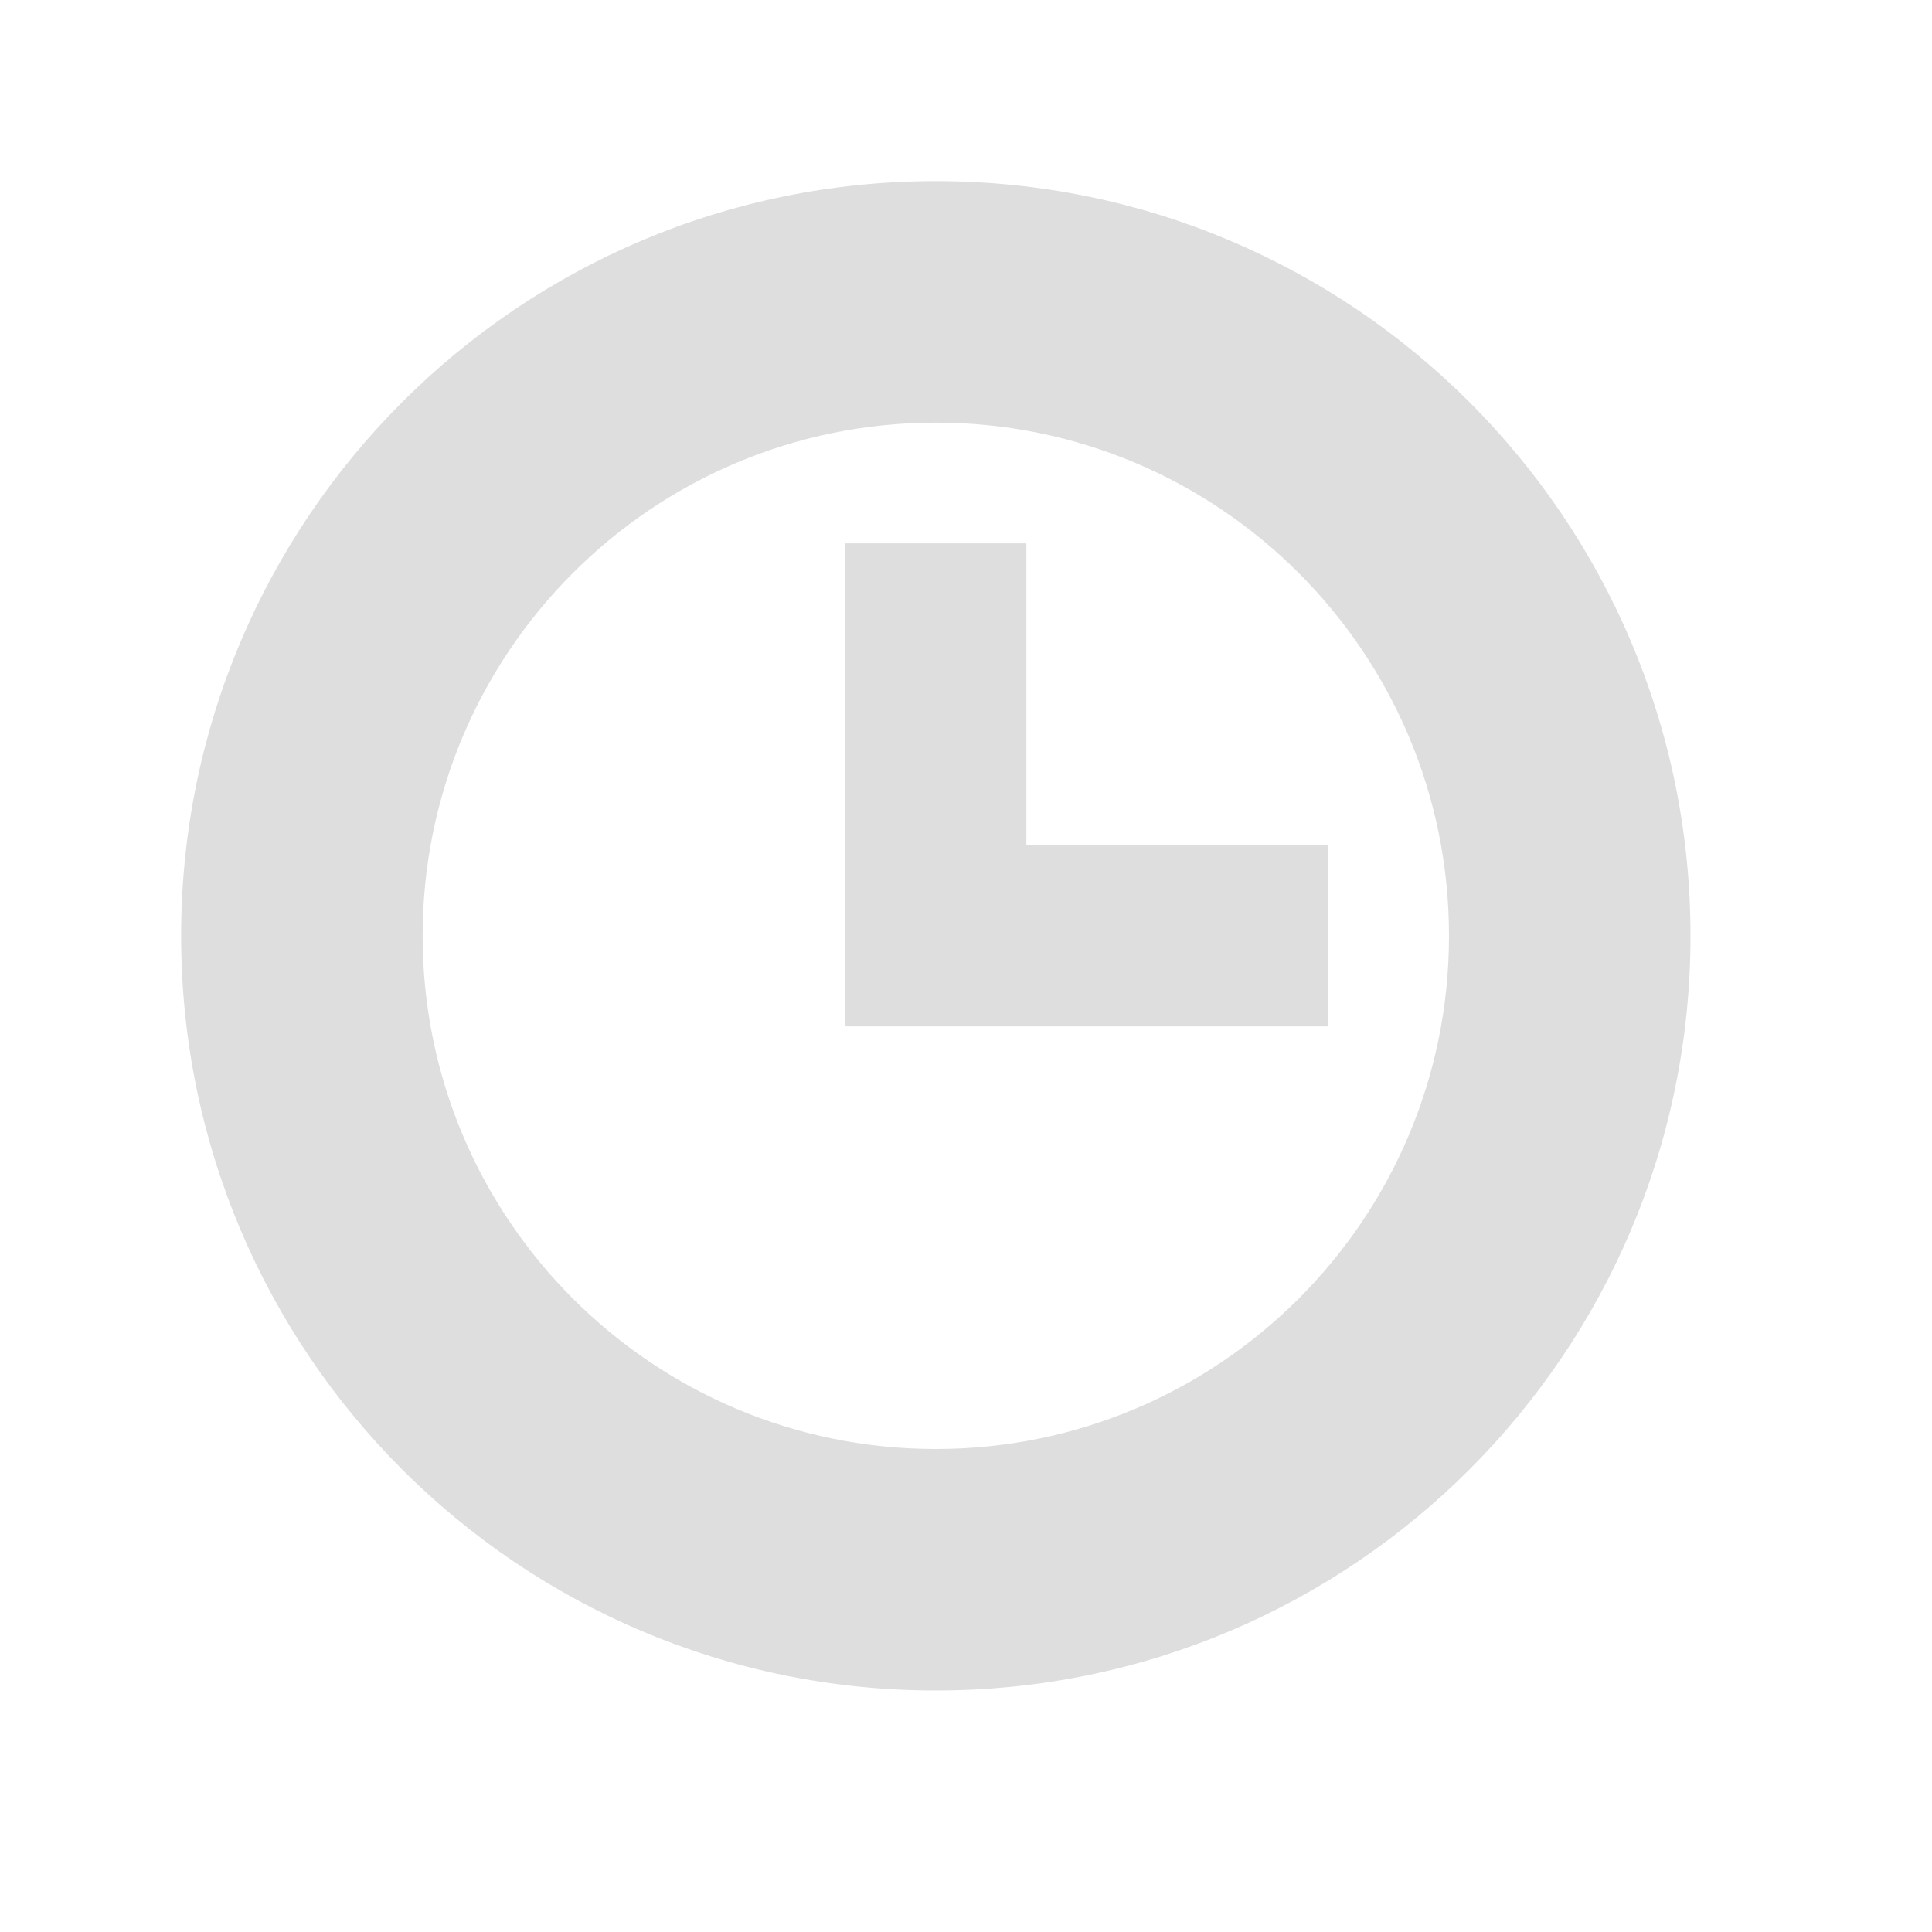
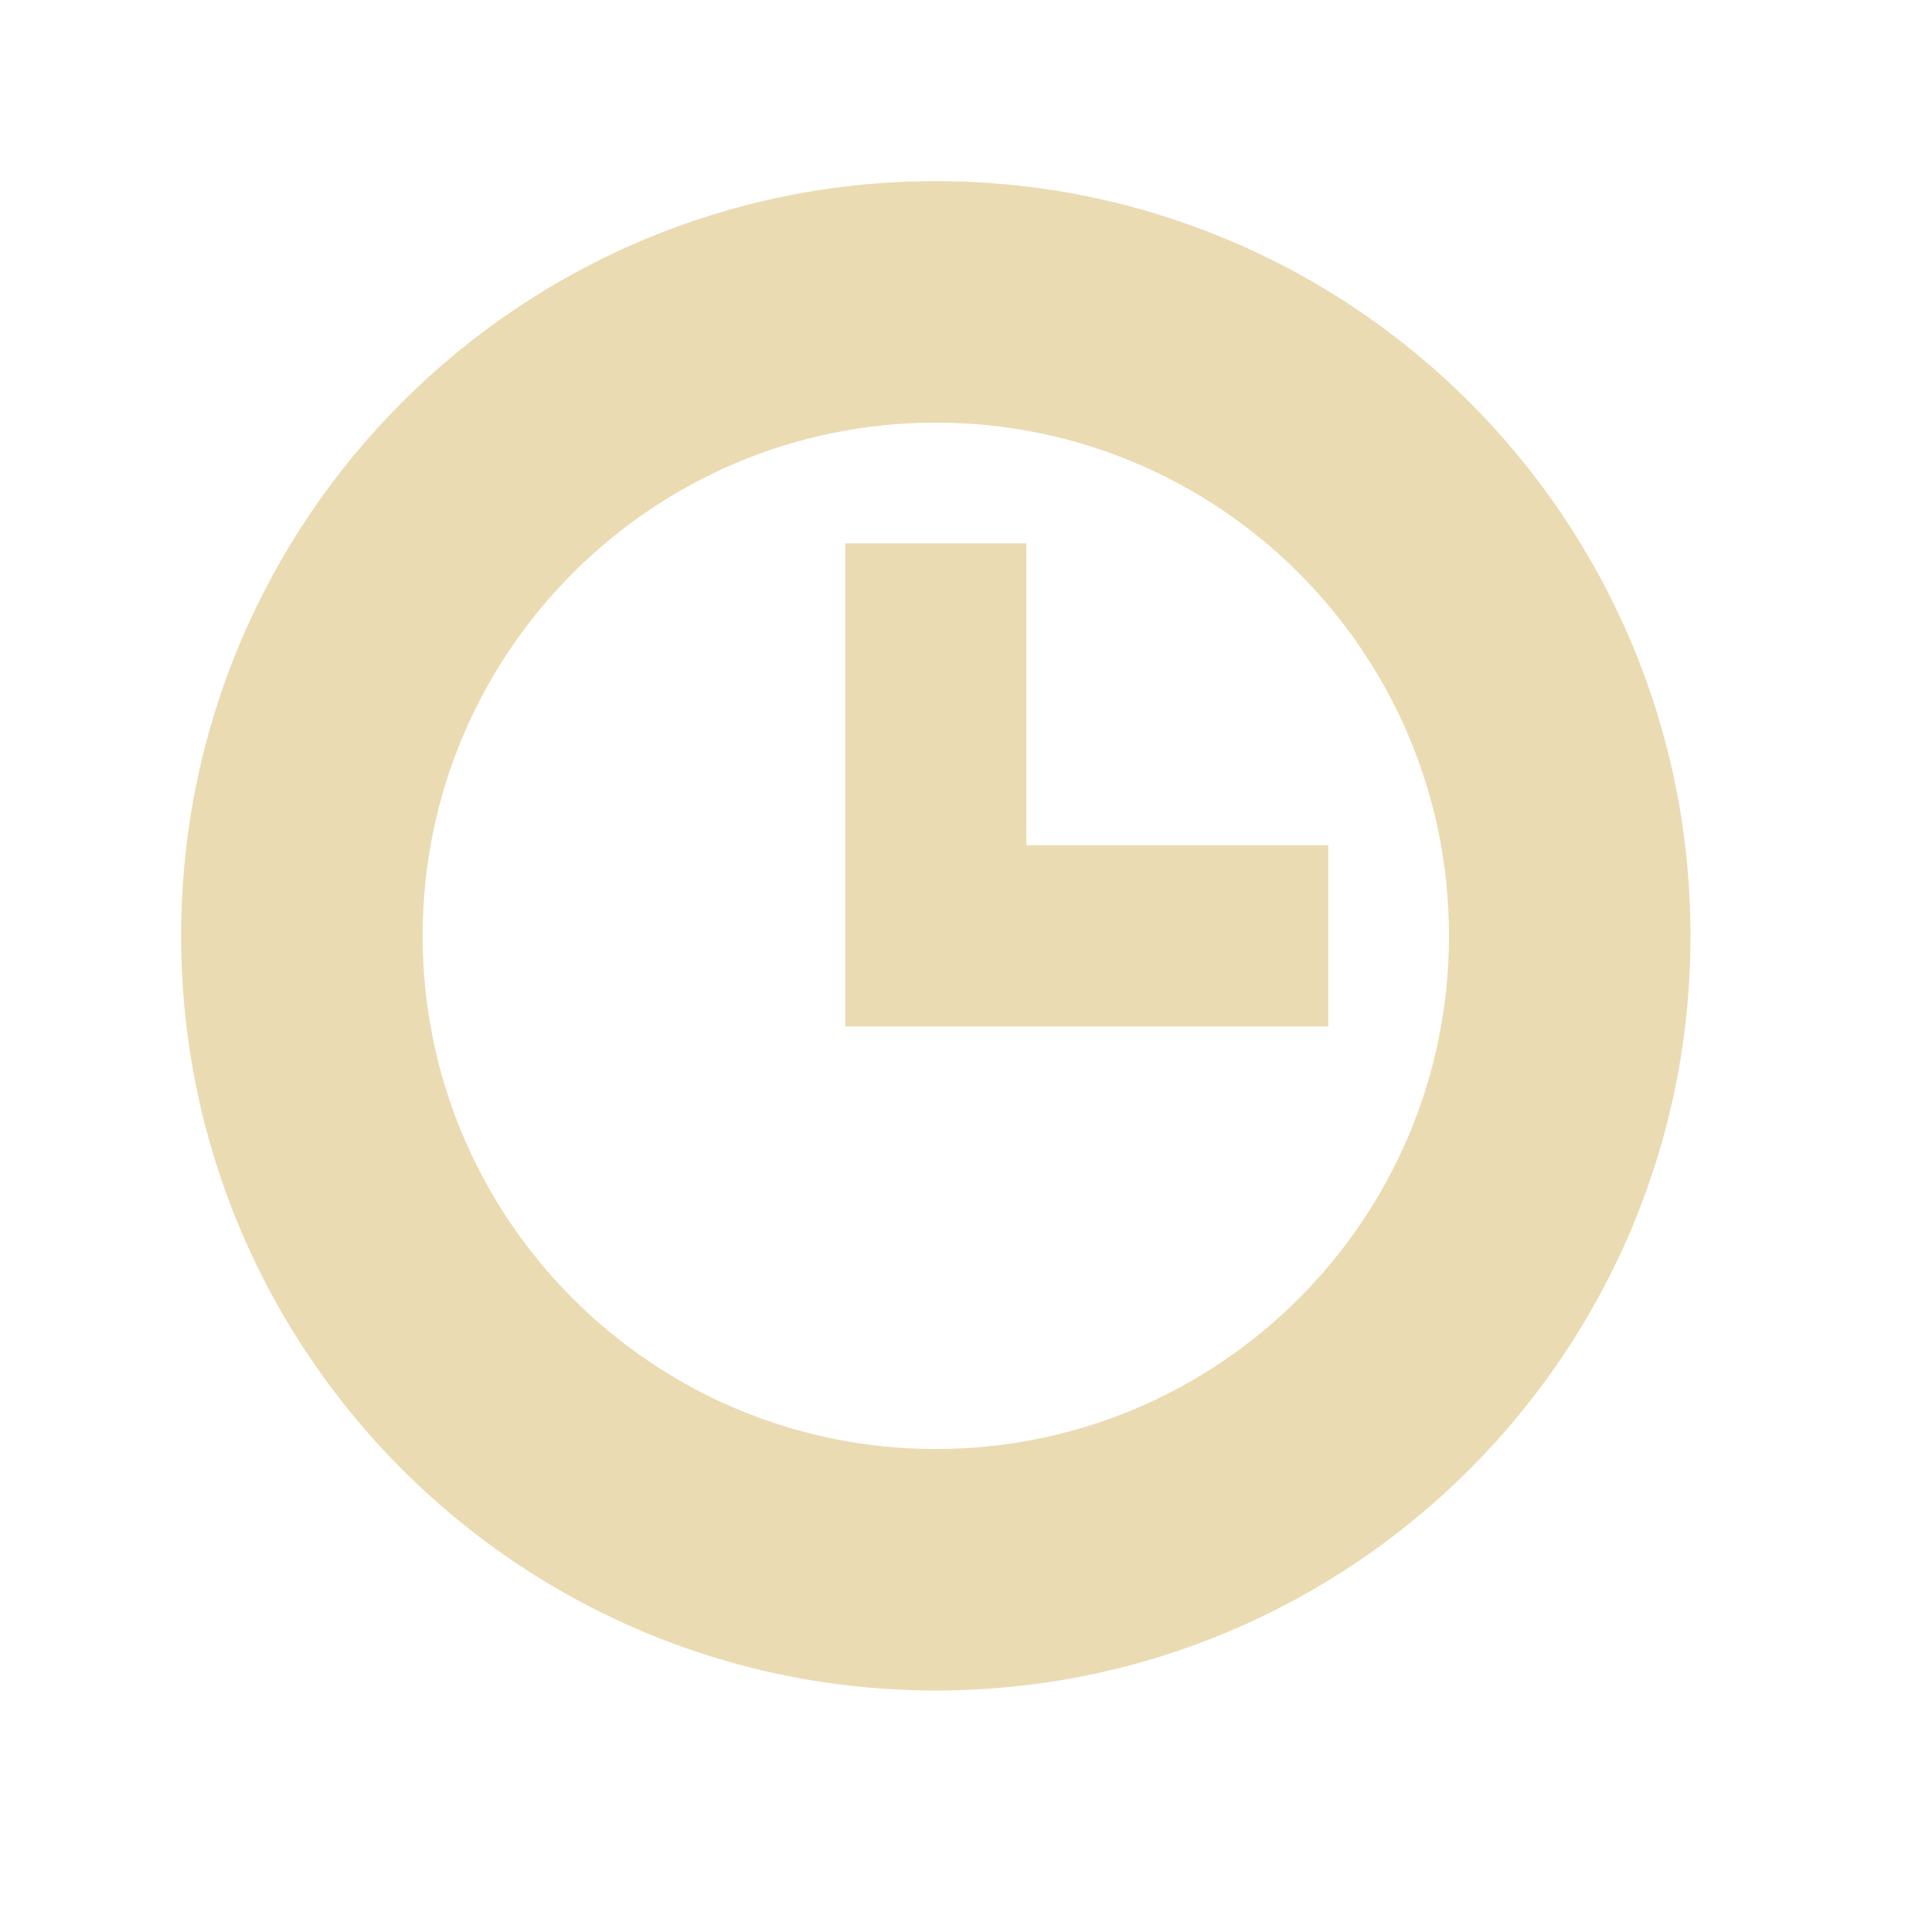
<svg xmlns="http://www.w3.org/2000/svg" width="32" height="32" version="1.1">
  <g id="22-22-korgac">
    <rect style="opacity:0.001" width="22" height="22" x="32" y="10" />
-     <path style="fill:#dedede" d="m 42.998,11.996 c -4.971,0 -9,4.029 -9,9 0,4.971 4.029,9 9,9 4.971,0 9,-4.029 9,-9 0,-4.971 -4.029,-9 -9,-9 z m 0,3 c 3.314,0 6,2.686 6,6 0,3.314 -2.686,6 -6,6 -3.314,0 -6,-2.686 -6,-6 0,-3.314 2.686,-6 6,-6 z M 42,16 v 4 2 h 2 4 v -2 h -4 v -4 z" />
+     <path style="fill:#ebdbb2" d="m 42.998,11.996 c -4.971,0 -9,4.029 -9,9 0,4.971 4.029,9 9,9 4.971,0 9,-4.029 9,-9 0,-4.971 -4.029,-9 -9,-9 z m 0,3 c 3.314,0 6,2.686 6,6 0,3.314 -2.686,6 -6,6 -3.314,0 -6,-2.686 -6,-6 0,-3.314 2.686,-6 6,-6 z M 42,16 v 4 2 h 2 4 v -2 h -4 v -4 z" />
  </g>
  <g id="korgac">
    <rect style="opacity:0.001" width="32" height="32" x="0" y="0" />
-     <path style="fill:#dedede" d="M 15.5 3 C 8.596 3 3 8.596 3 15.5 C 3 22.404 8.596 28 15.5 28 C 22.404 28 28 22.404 28 15.5 C 28 8.596 22.404 3 15.5 3 z M 15.5 7 C 20.194 7 24 10.806 24 15.5 C 24 20.194 20.194 24 15.5 24 C 10.806 24 7 20.194 7 15.5 C 7 10.806 10.806 7 15.5 7 z M 14 9 L 14 14 L 14 17 L 17 17 L 22 17 L 22 14 L 17 14 L 17 9 L 14 9 z" />
+     <path style="fill:#ebdbb2" d="M 15.5 3 C 8.596 3 3 8.596 3 15.5 C 3 22.404 8.596 28 15.5 28 C 22.404 28 28 22.404 28 15.5 C 28 8.596 22.404 3 15.5 3 z M 15.5 7 C 20.194 7 24 10.806 24 15.5 C 24 20.194 20.194 24 15.5 24 C 10.806 24 7 20.194 7 15.5 C 7 10.806 10.806 7 15.5 7 z M 14 9 L 14 14 L 14 17 L 17 17 L 22 17 L 22 14 L 17 14 L 17 9 L 14 9 z" />
  </g>
</svg>
